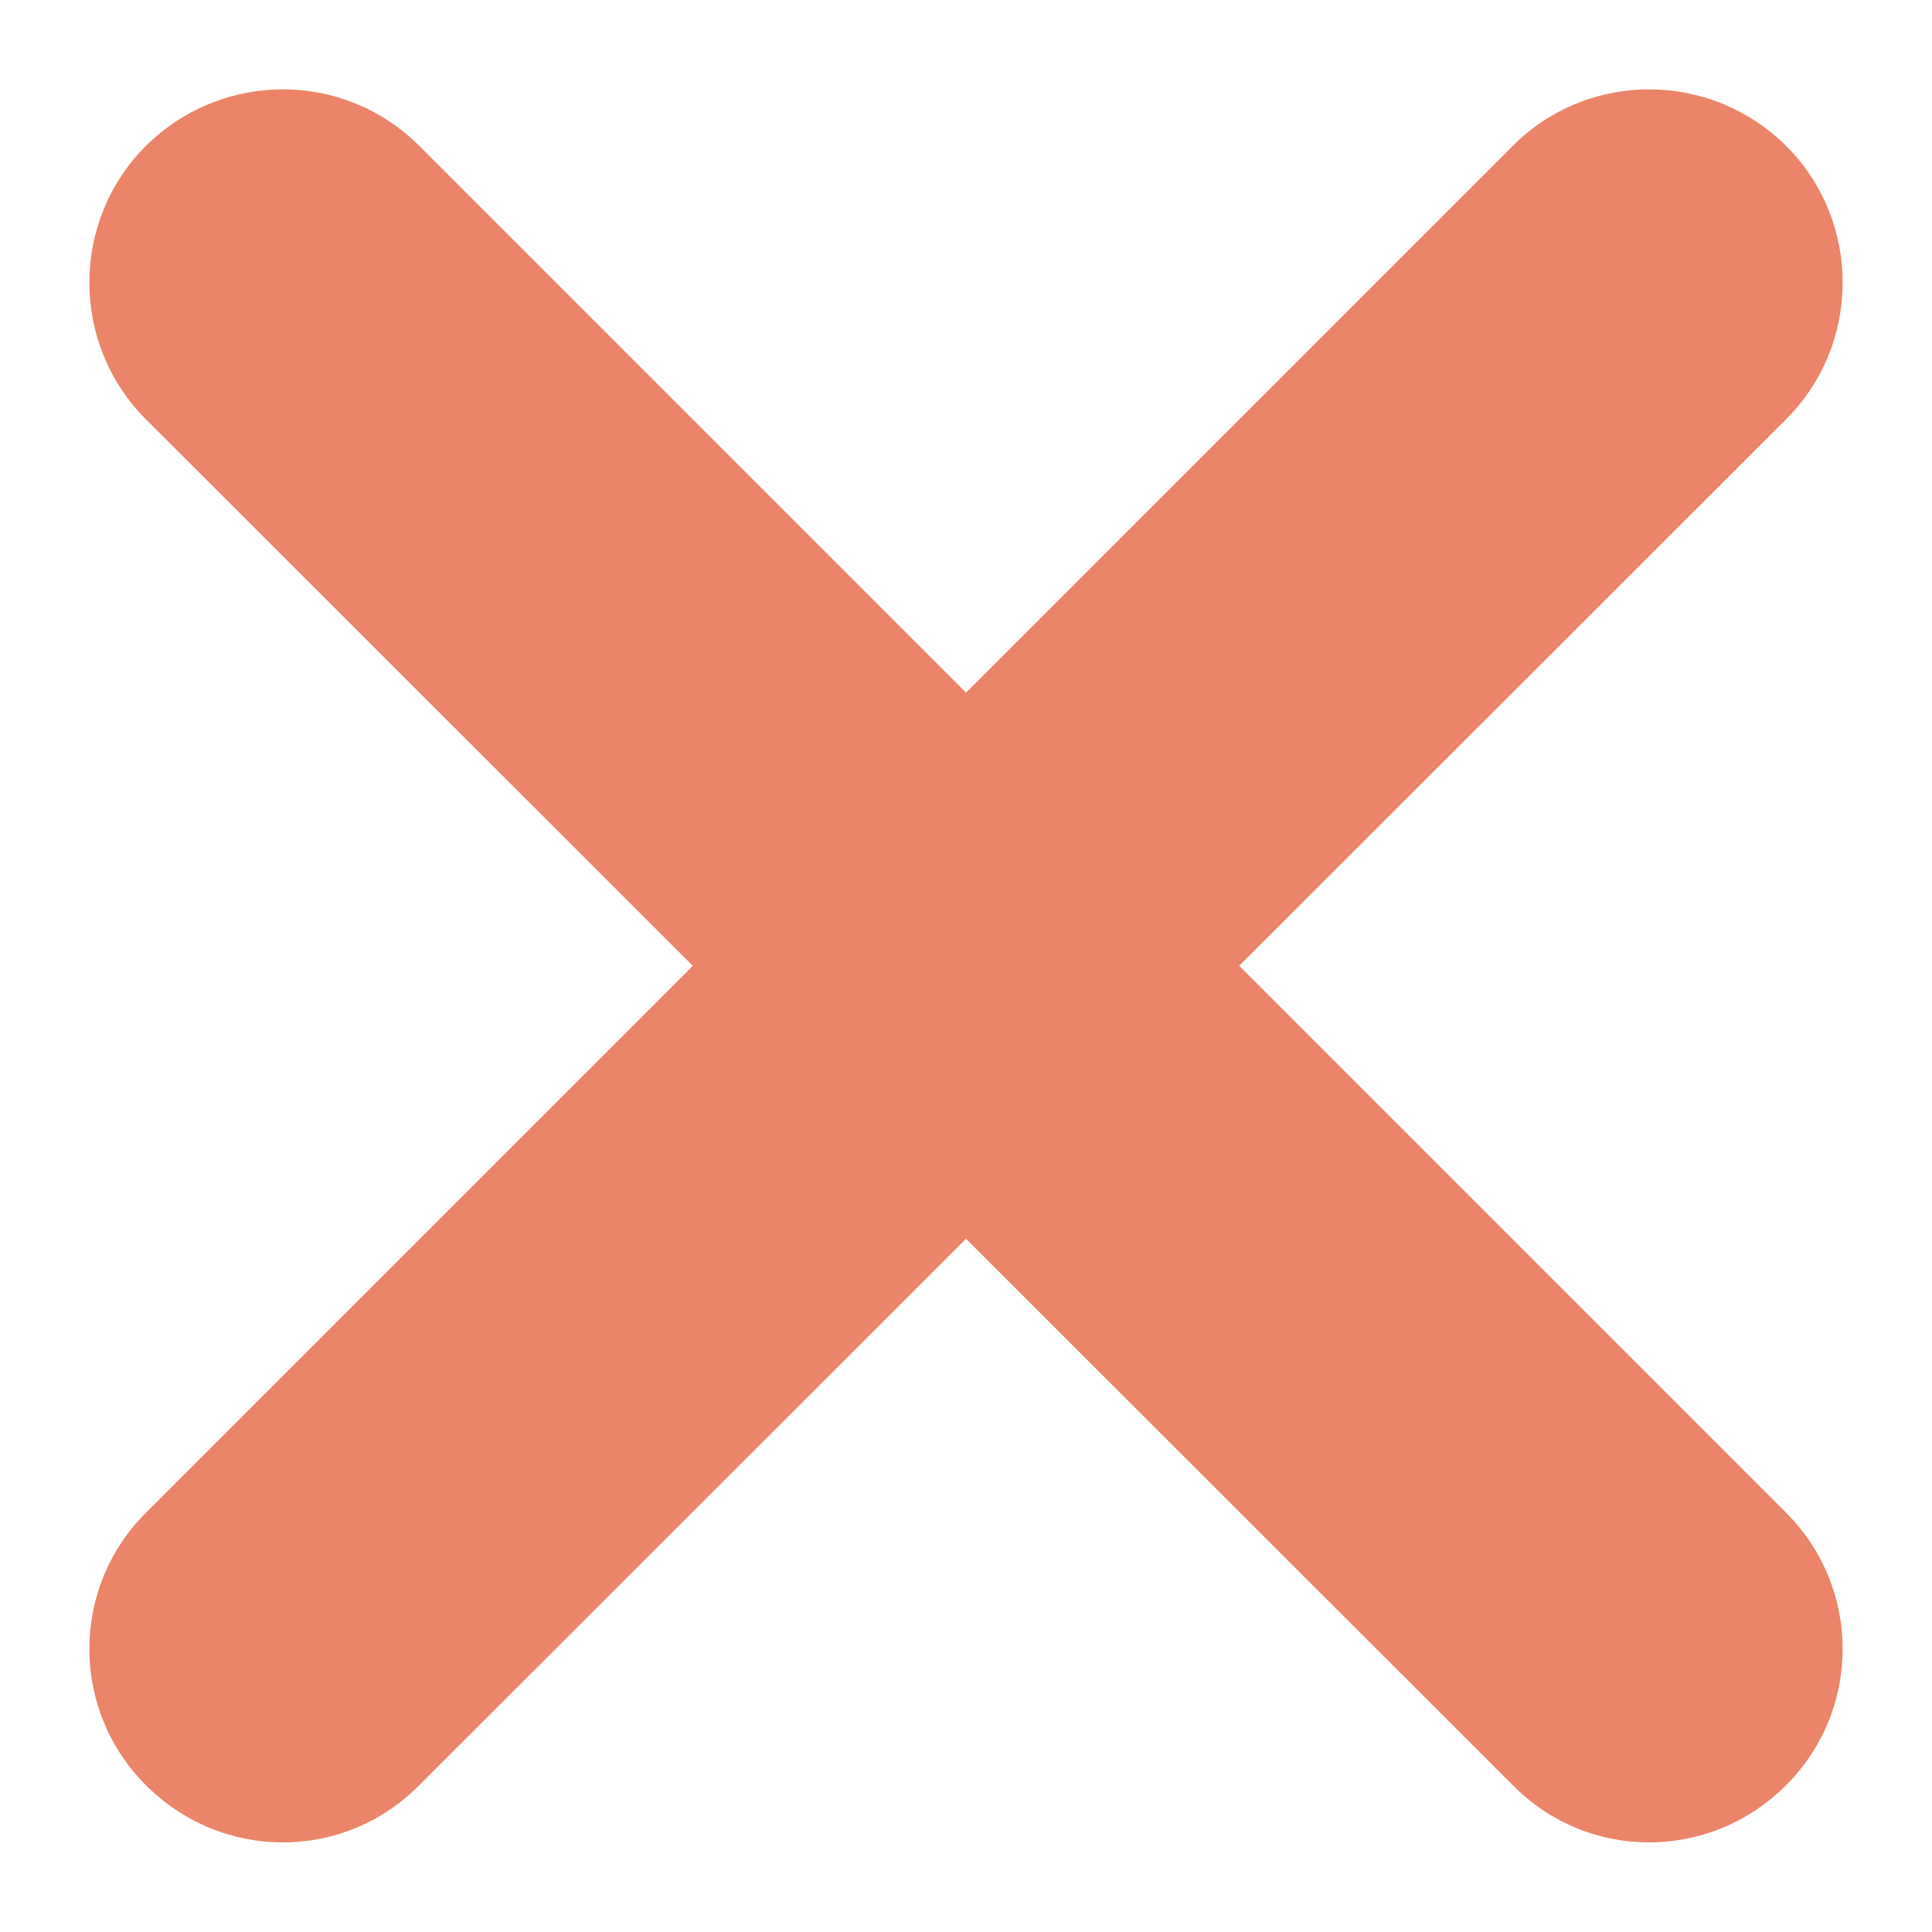
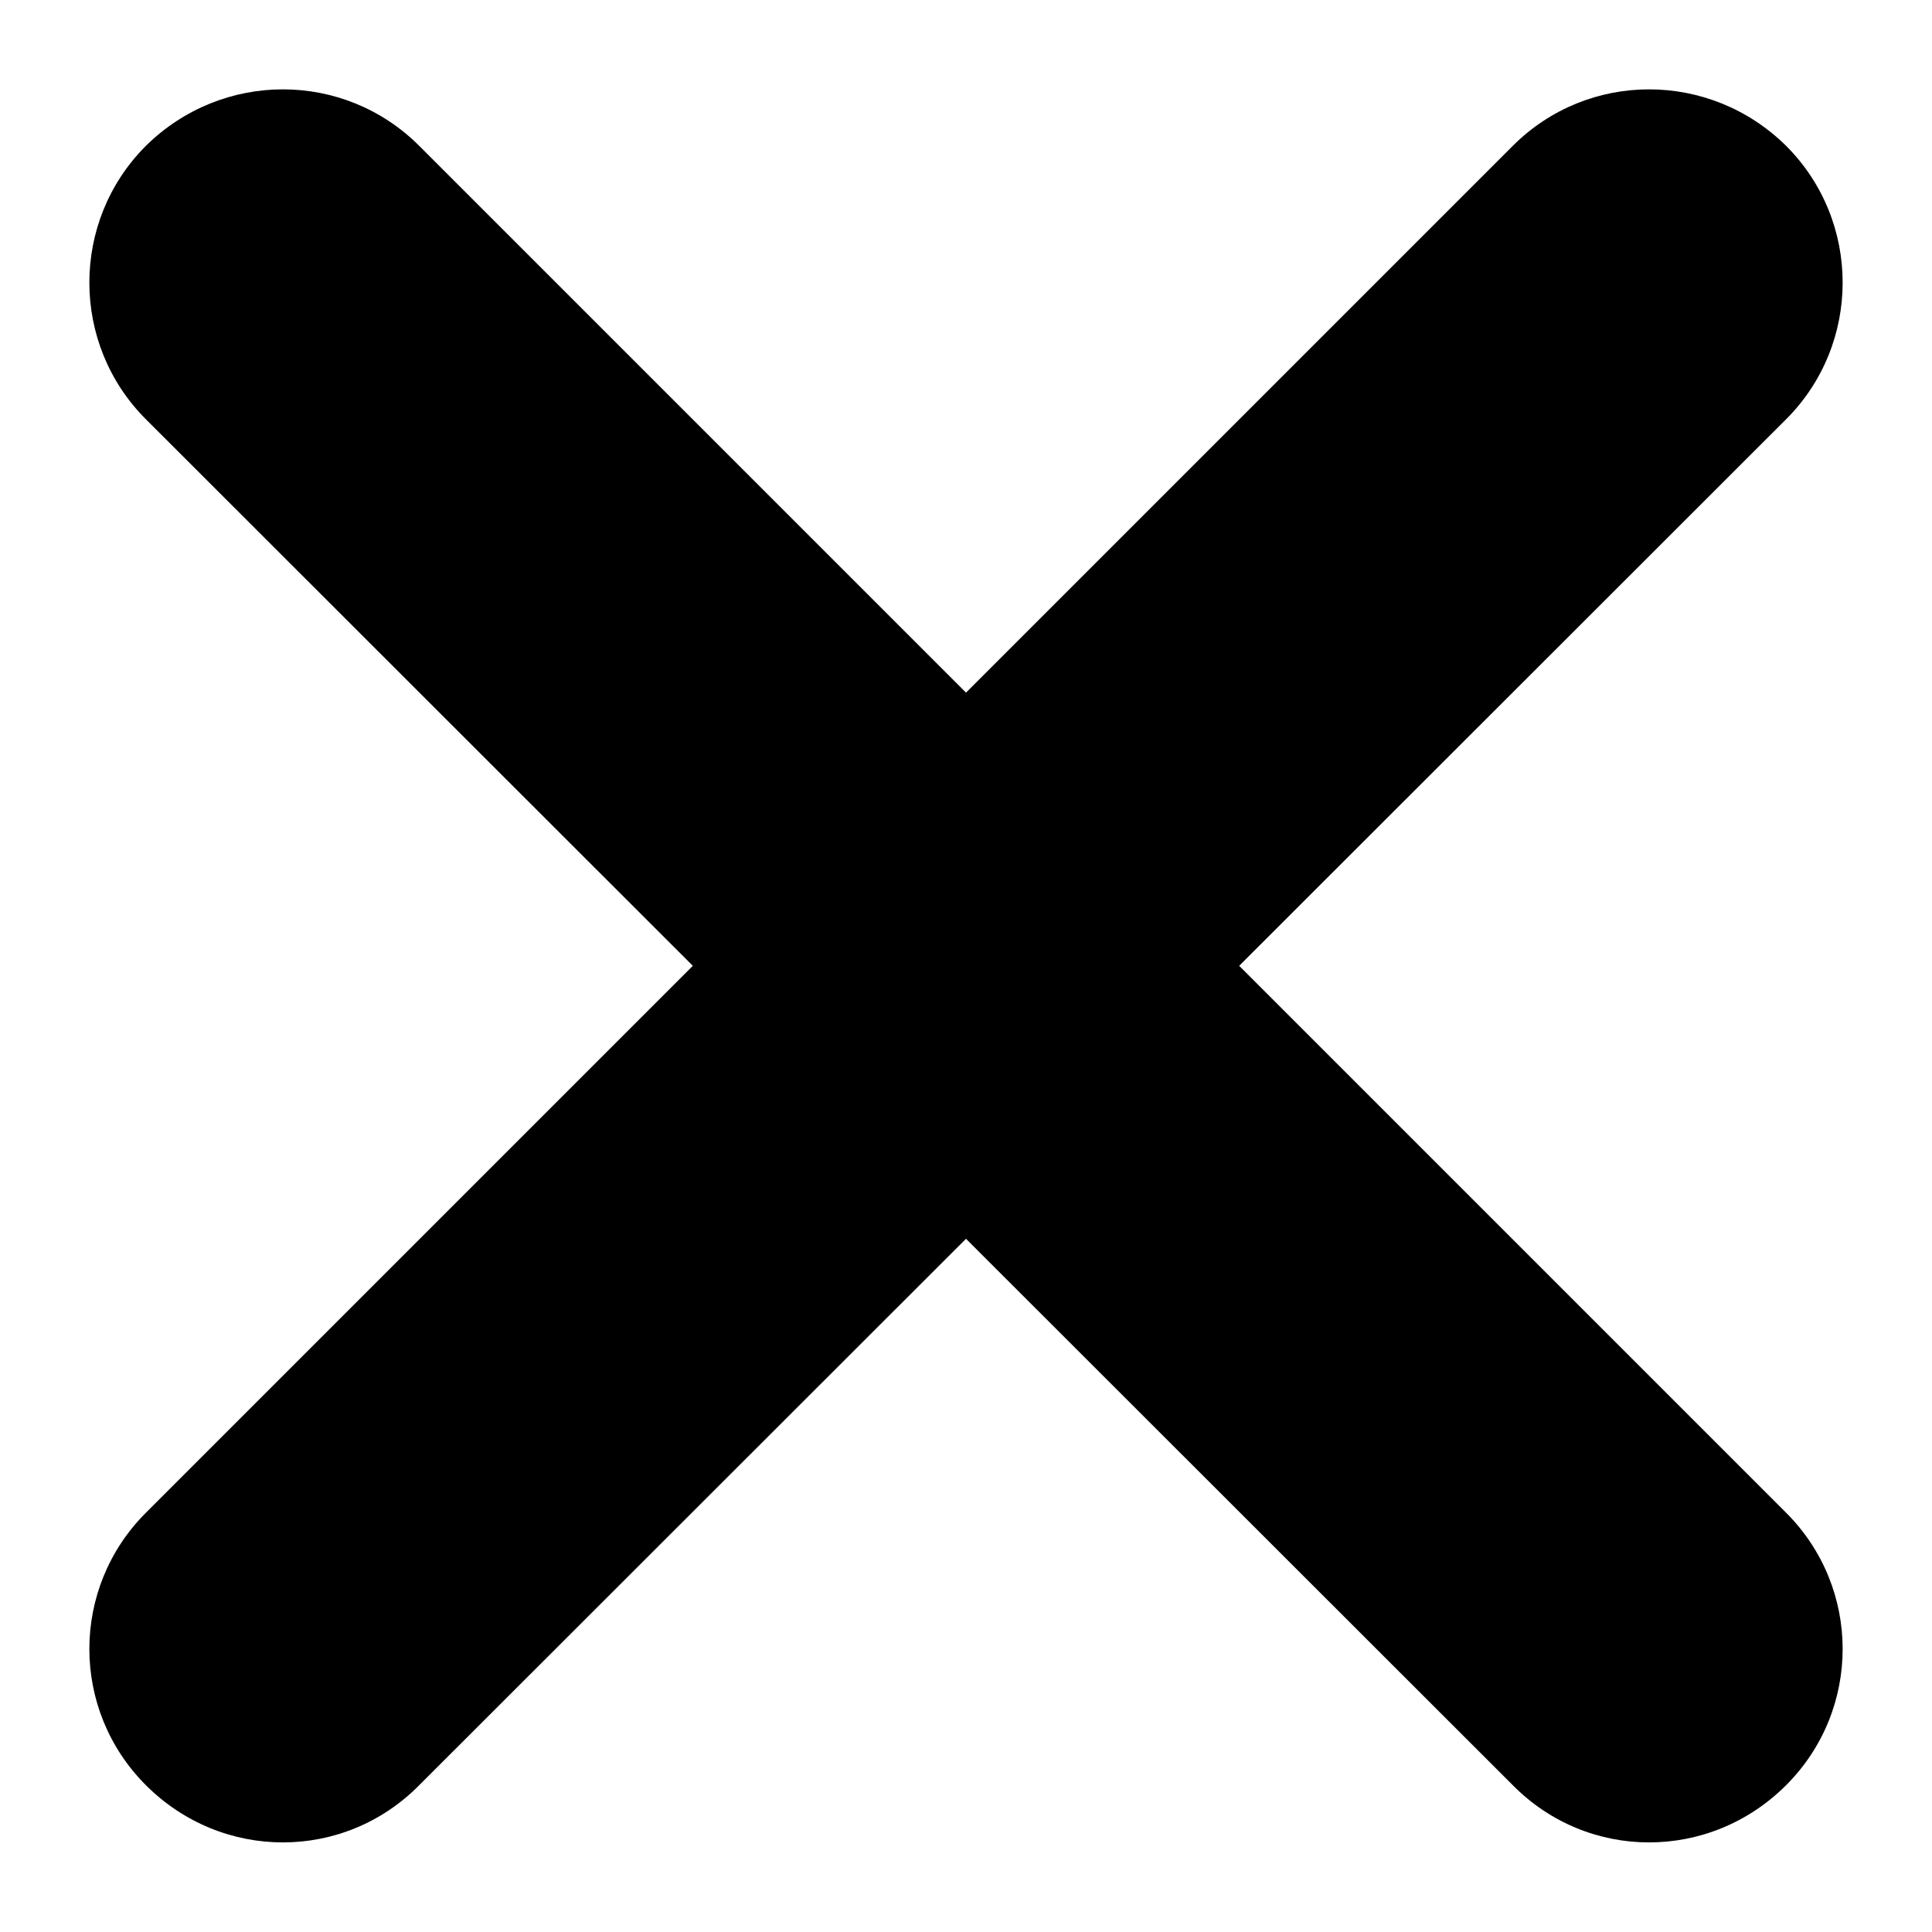
<svg xmlns="http://www.w3.org/2000/svg" viewBox="0 0 20 20" width="20" height="20">
-   <style>
- 		tspan { white-space:pre }
- 		.shp0 { opacity: 0.702;fill: #e35028 } 
- 	</style>
  <g id="burgers">
    <g id=" composition">
      <g id="products">
        <path id="Rounded Rectangle 1" class="shp0" d="M18.49 4.34L4.34 18.48C3.56 19.27 2.3 19.27 1.51 18.48C0.73 17.7 0.73 16.44 1.51 15.66L15.66 1.51C16.44 0.73 17.7 0.73 18.49 1.51C19.27 2.29 19.27 3.56 18.49 4.34ZM4.34 1.51L18.49 15.66C19.27 16.44 19.27 17.7 18.49 18.48C17.7 19.27 16.44 19.27 15.66 18.48L1.51 4.34C0.73 3.56 0.73 2.29 1.51 1.51C2.3 0.73 3.56 0.73 4.34 1.51Z" />
      </g>
    </g>
  </g>
</svg>
